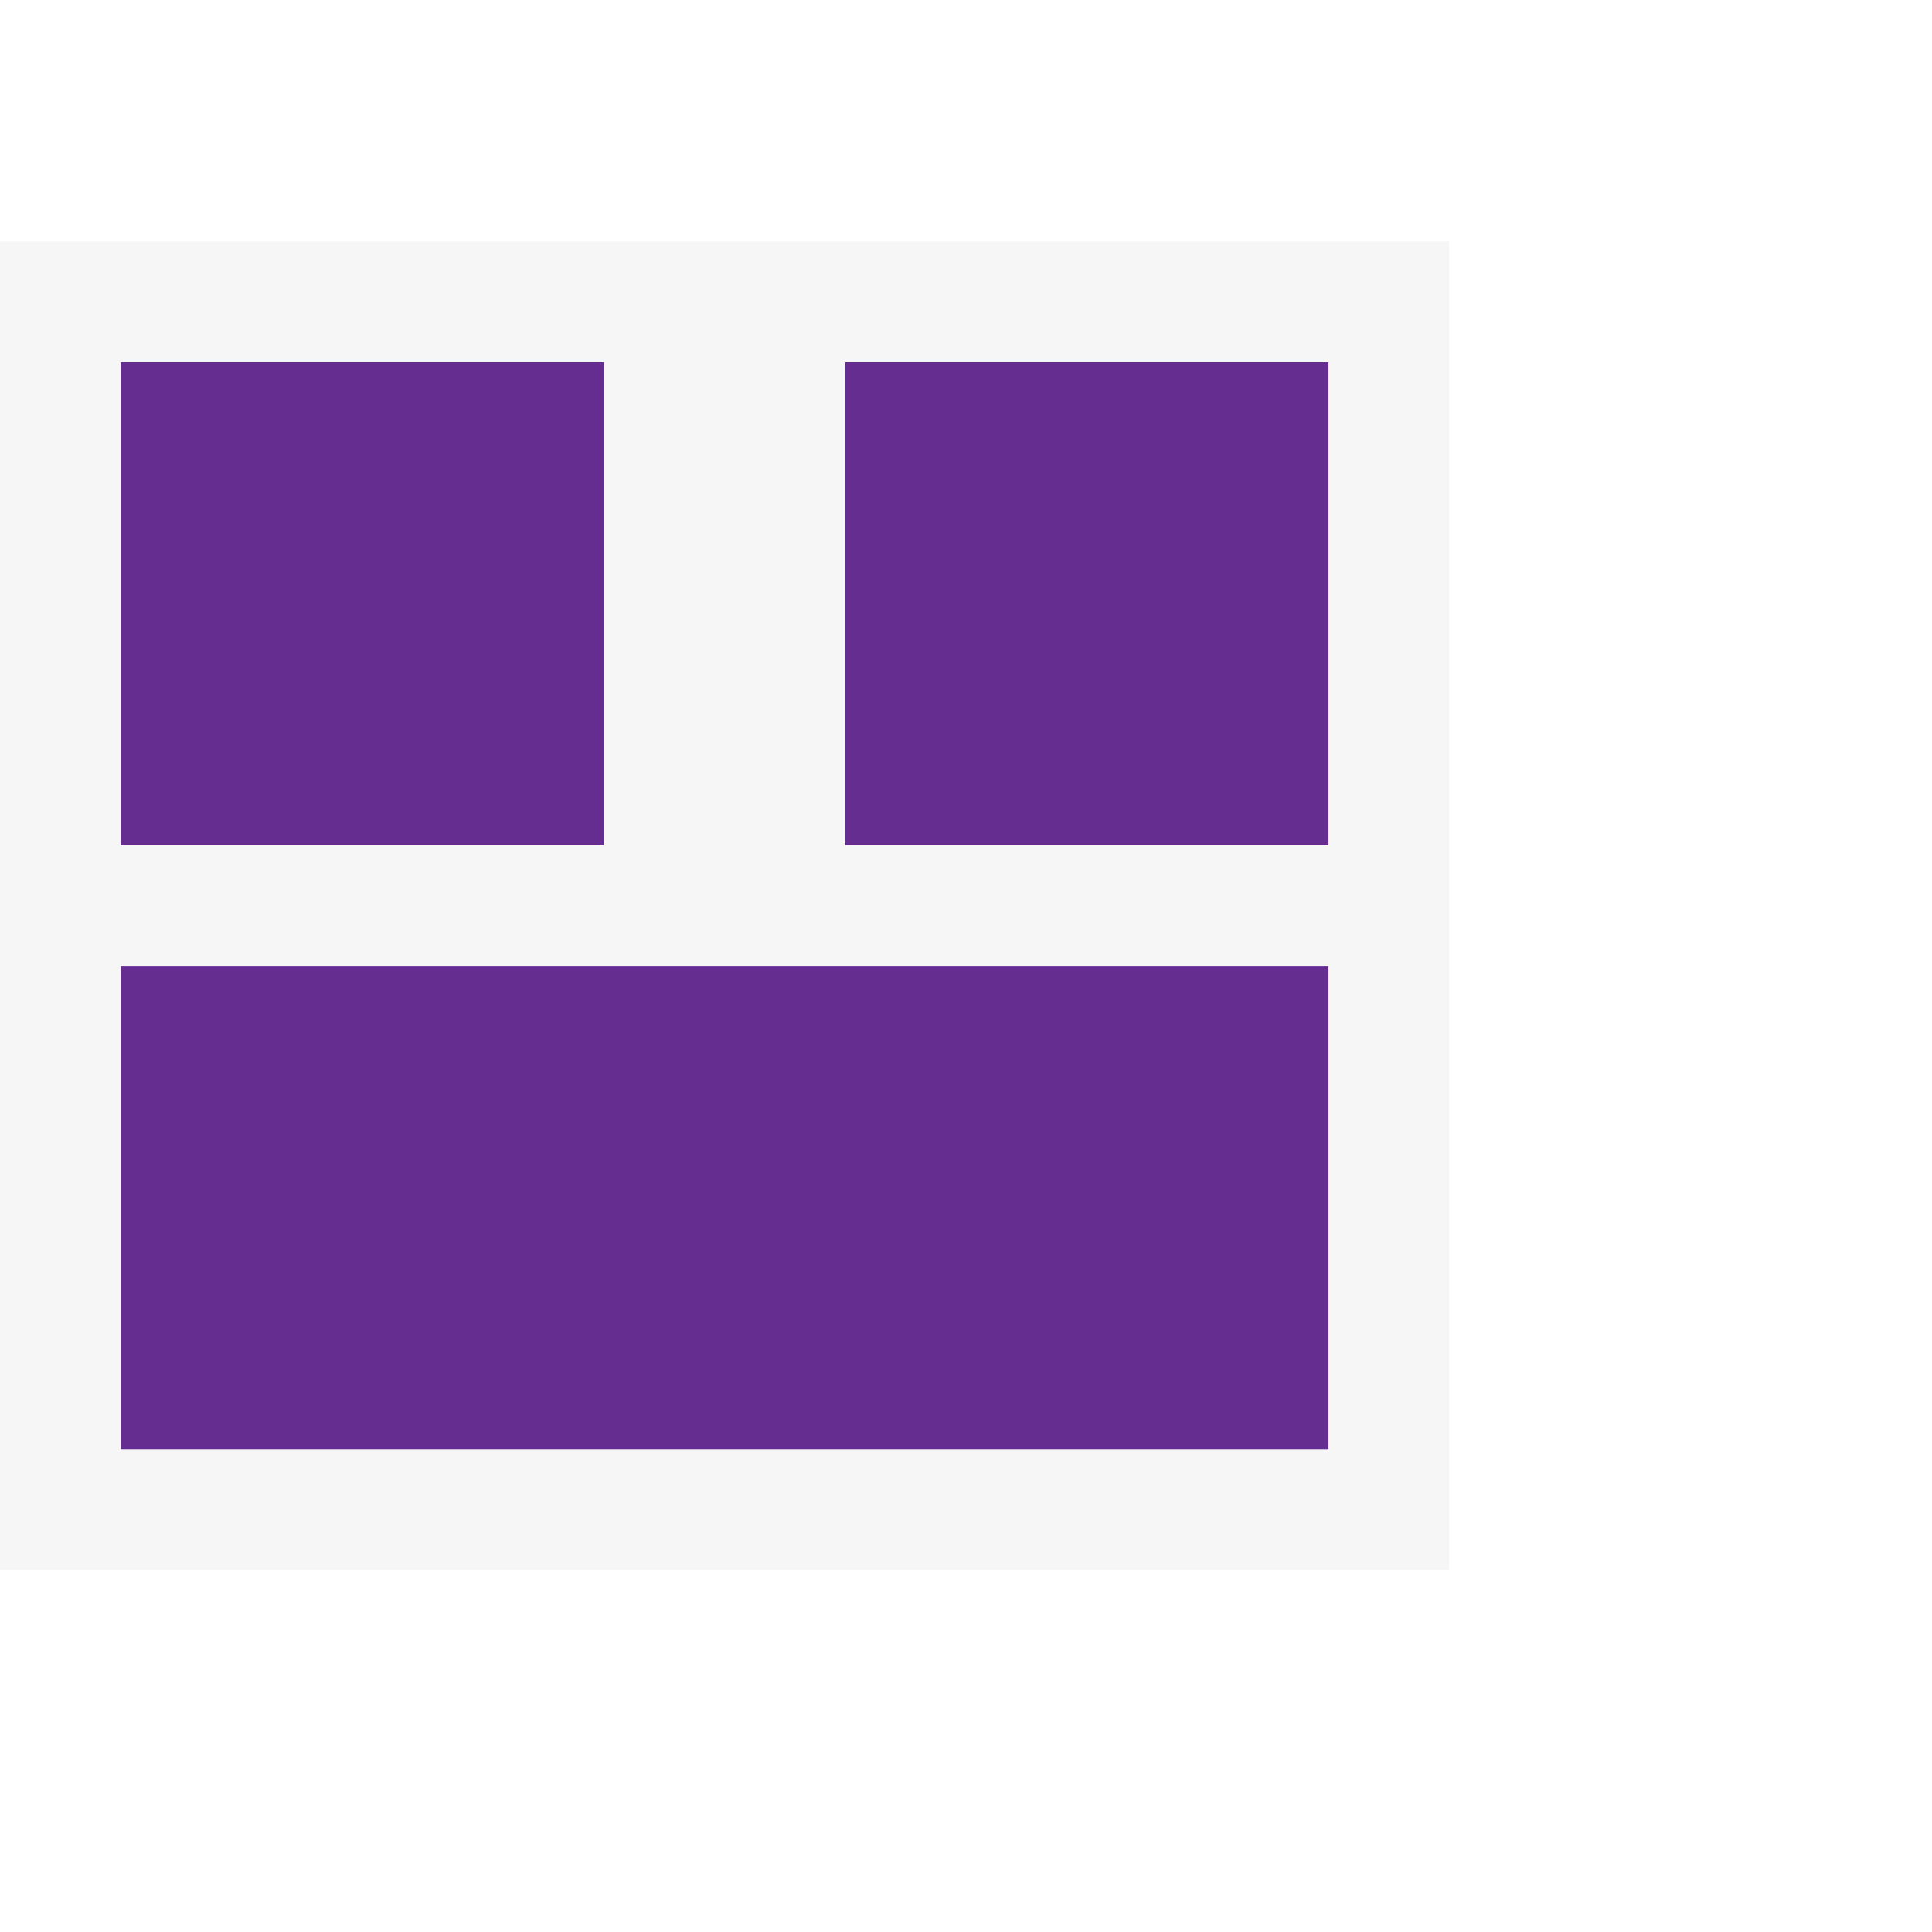
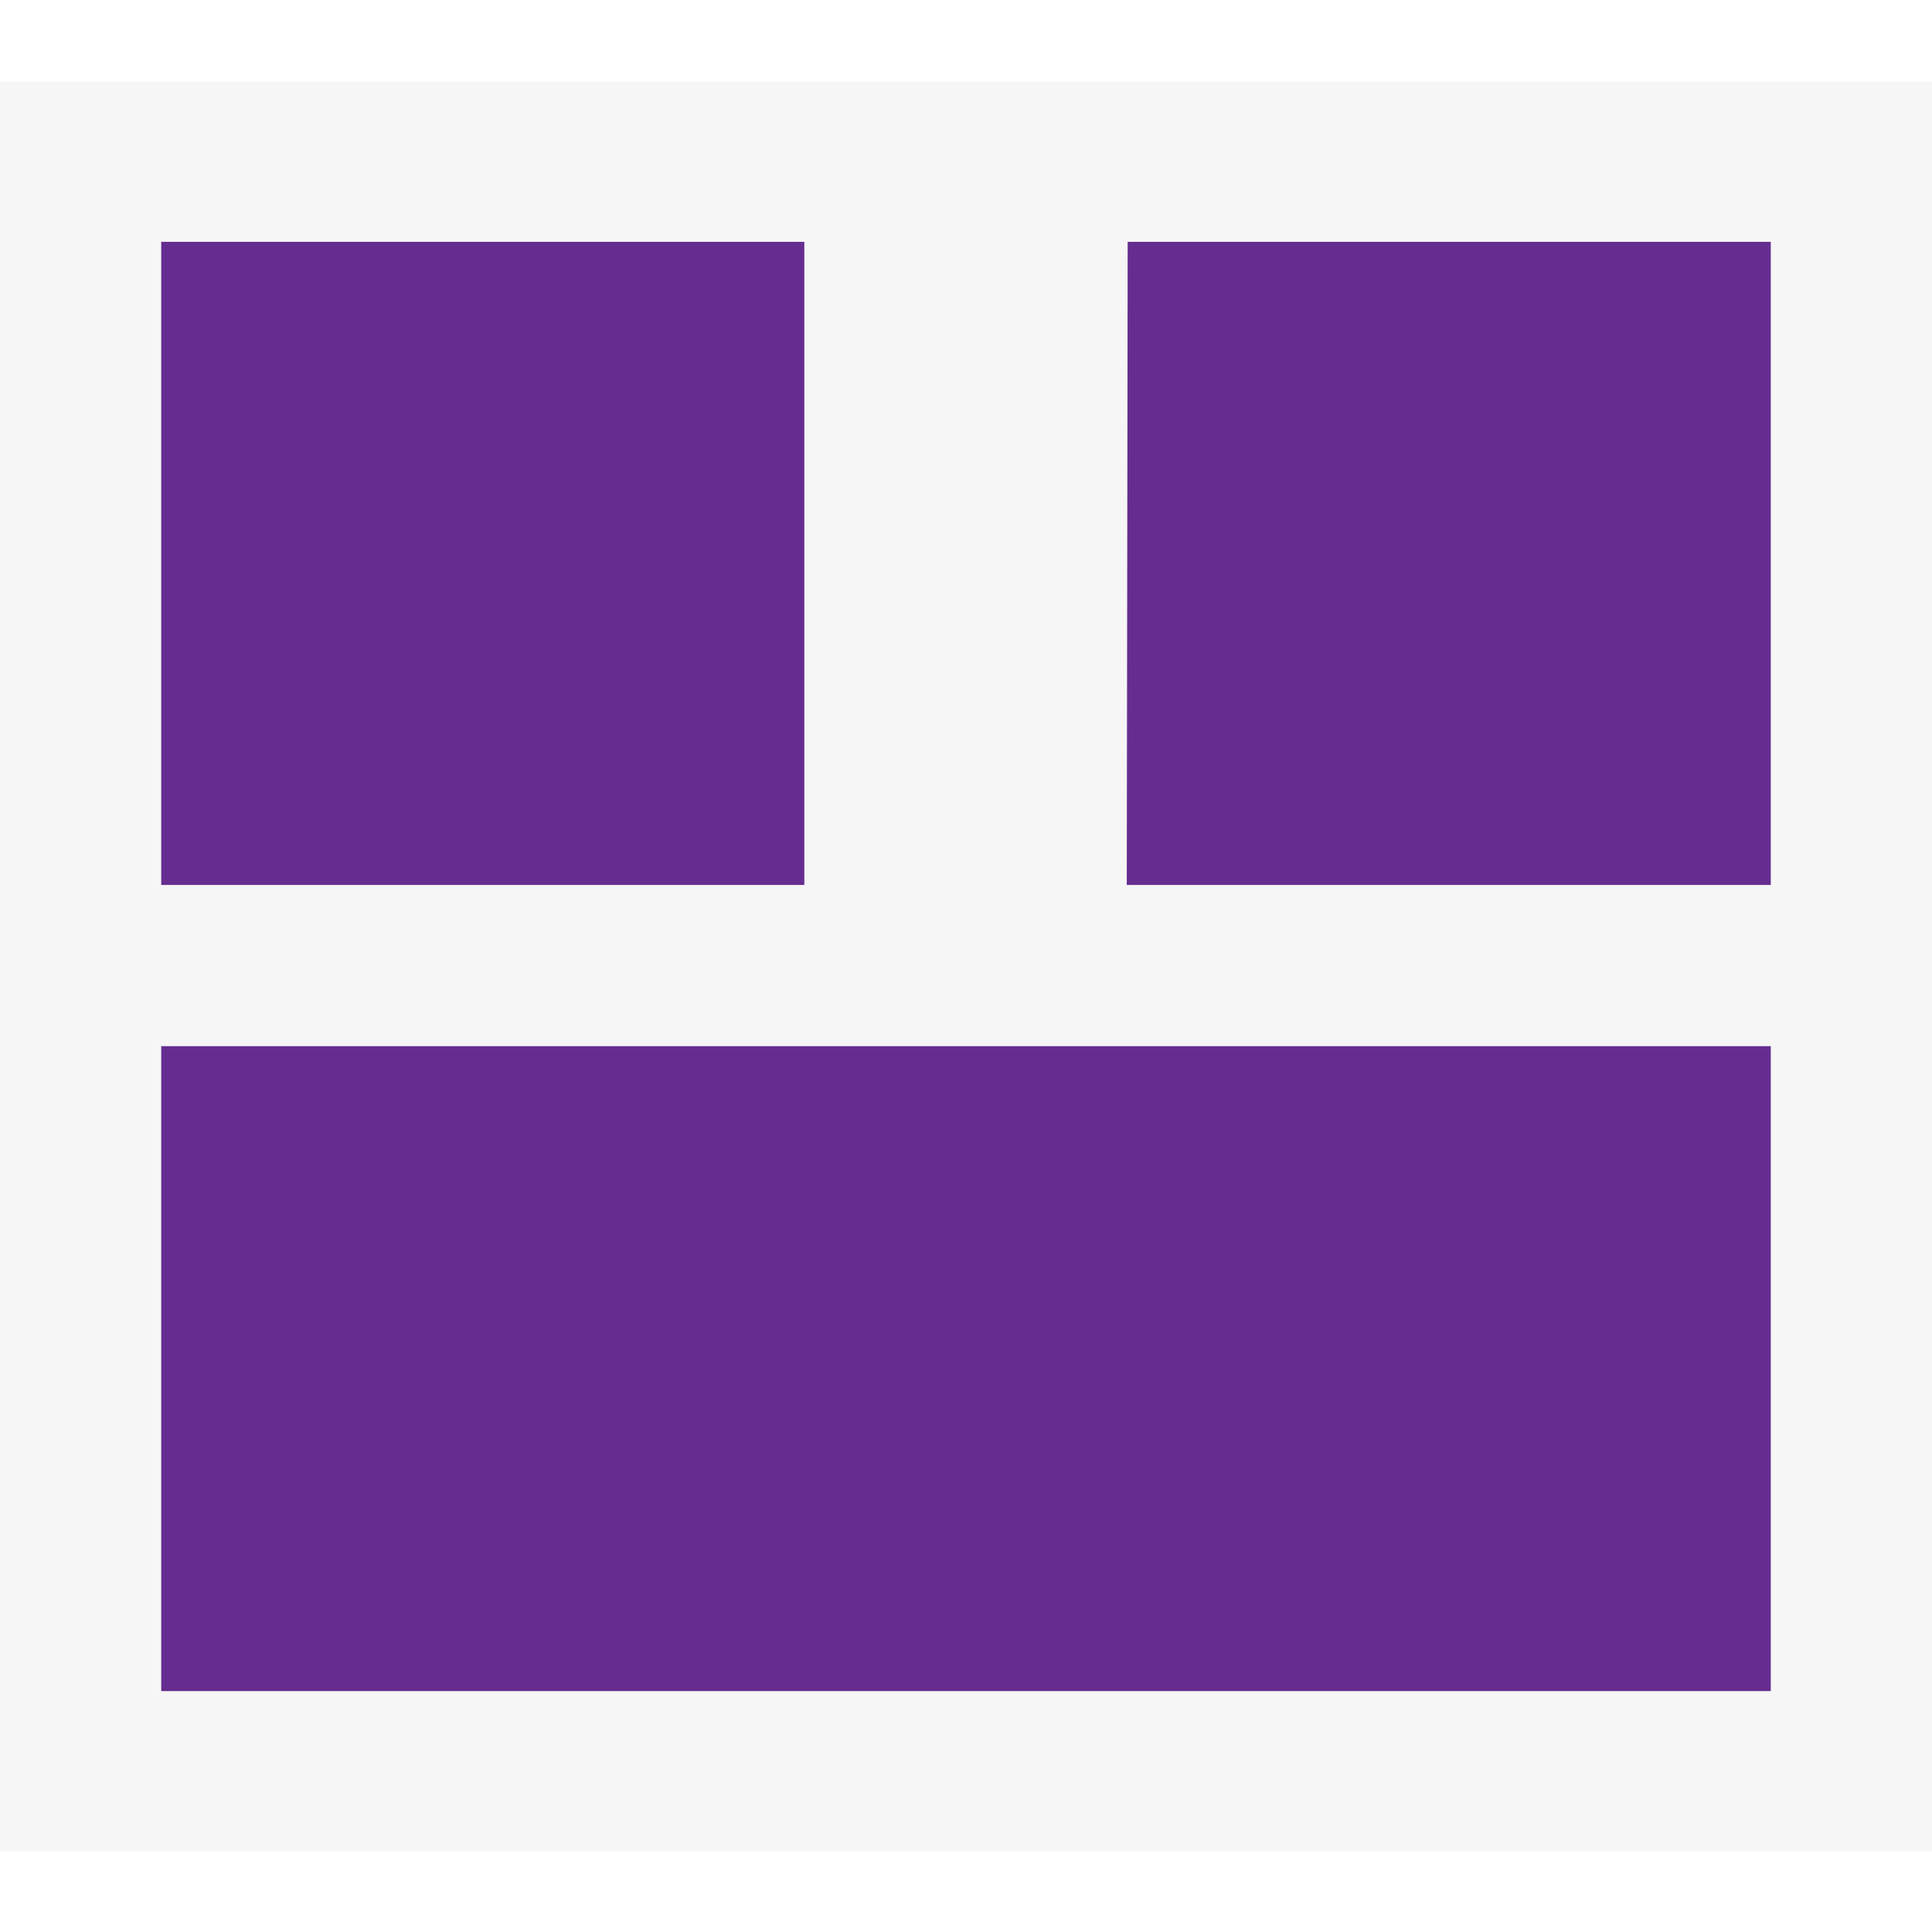
<svg xmlns="http://www.w3.org/2000/svg" viewBox="0 0 21.33 21.33">
-   <path d="M0 17.333h16V2.665H0z" fill="#f6f6f6" />
-   <path d="M1.333 16h13.334v-5.334H1.333zM6.667 4H1.333v5.333h5.334zm2.666 5.333h5.334V4H9.333z" fill="#652d90" />
+   <path d="M0 20.44h21.33V.9H0z" fill="#f6f6f6" />
+   <path d="M1.78 18.67h17.77v-7.12H1.78zm7.1-16h-7.1v7.1h7.1zm3.56 7.1h7.11v-7.1h-7.1z" fill="#652d90" />
</svg>
